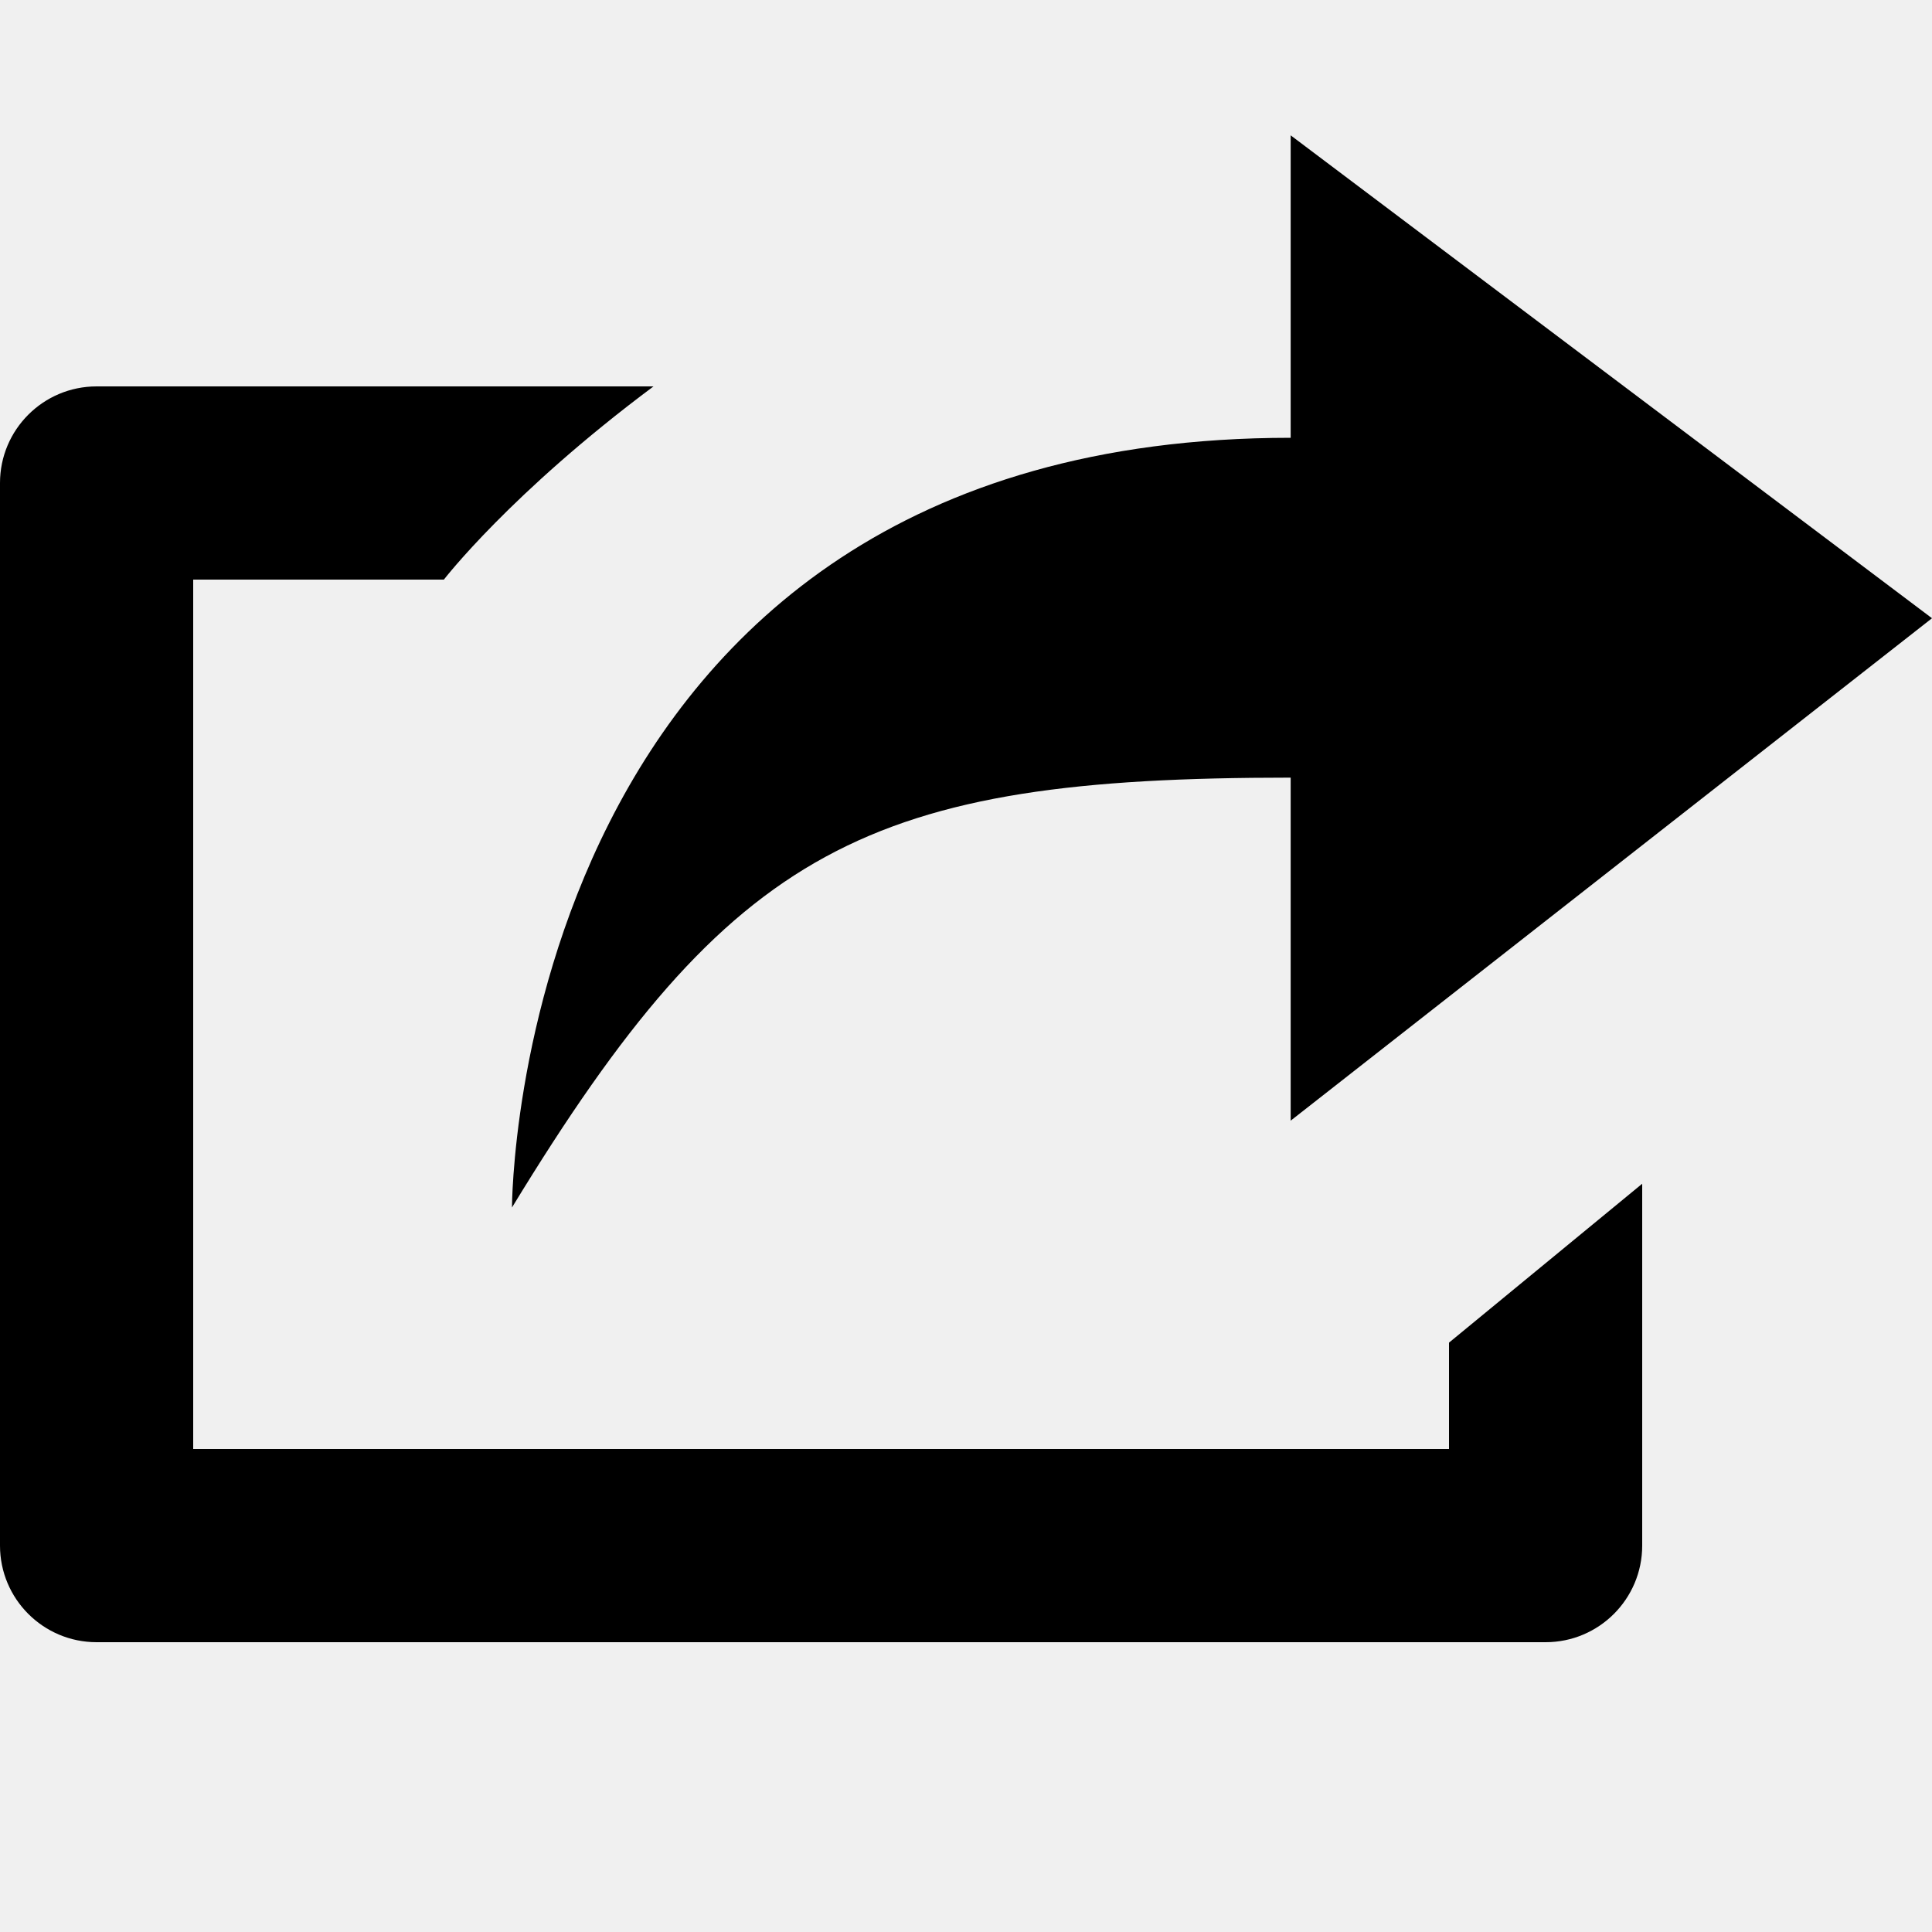
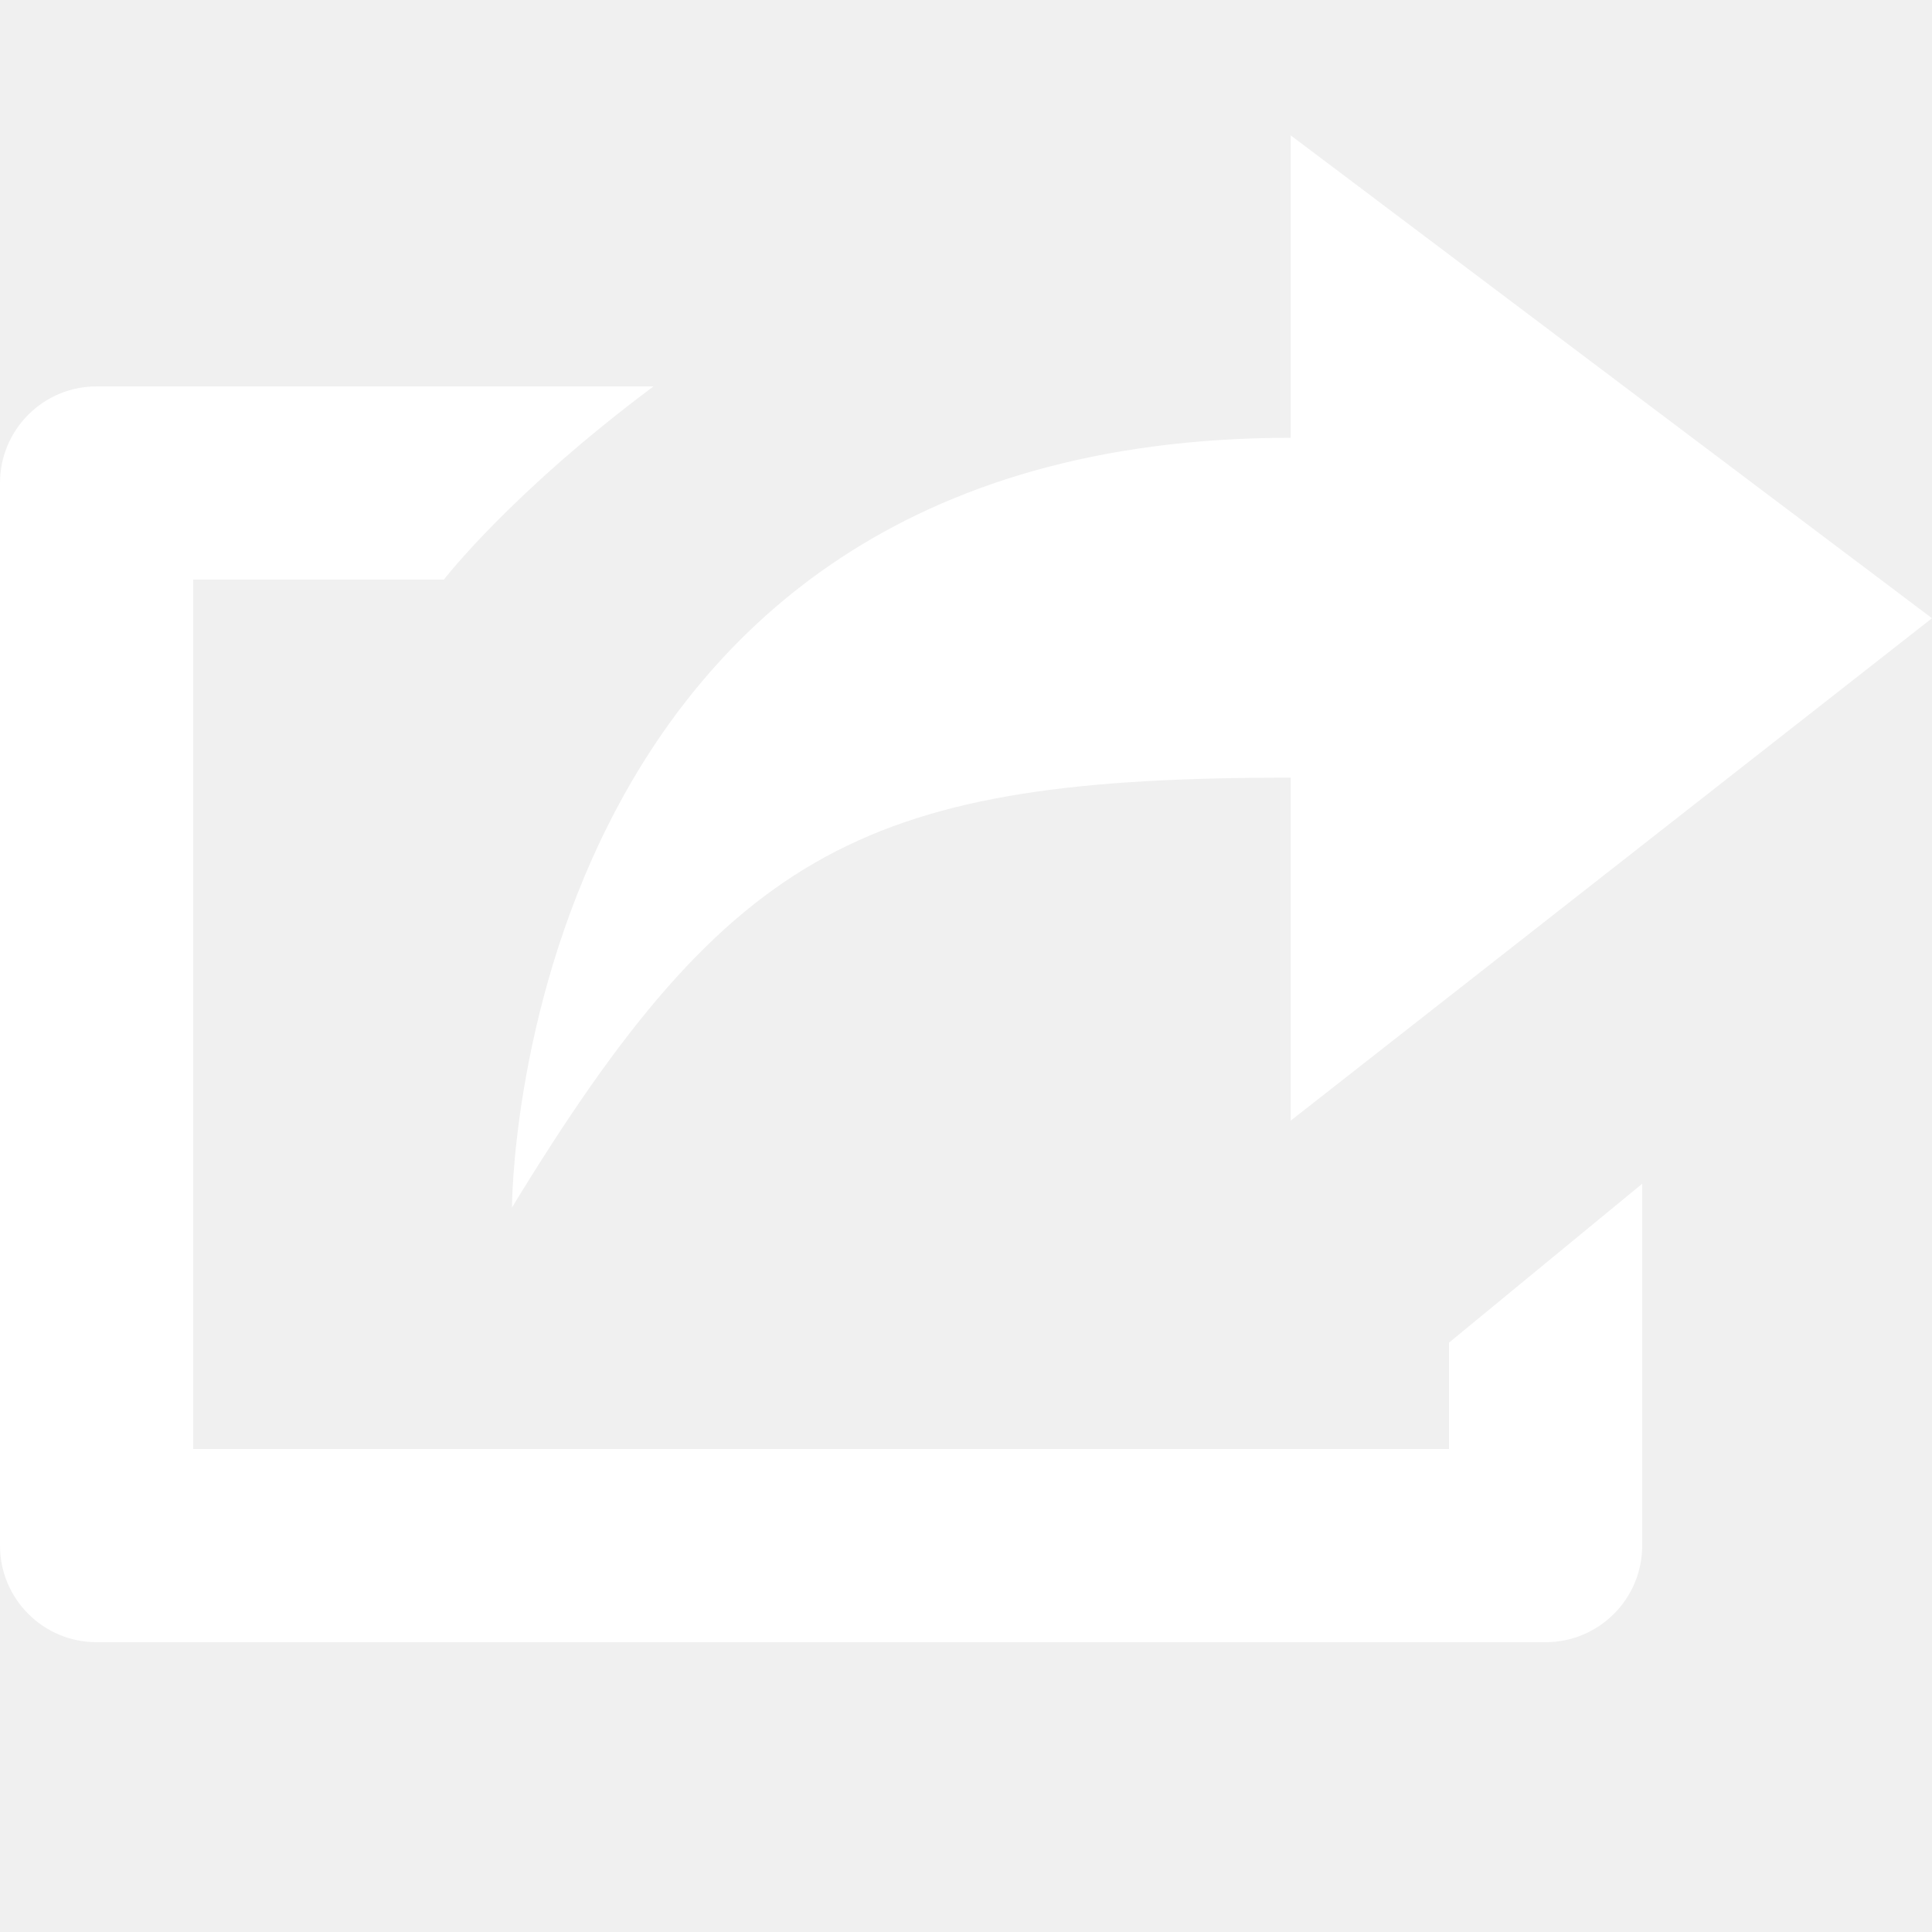
- <svg xmlns="http://www.w3.org/2000/svg" fill="#000000" width="800px" height="800px" viewBox="0 0 20 20">
+ <svg xmlns="http://www.w3.org/2000/svg" fill="#FFFFFF" width="800px" height="800px" viewBox="0 0 20 20">
  <g id="SVGRepo_bgCarrier" stroke-width="0" />
  <g id="SVGRepo_tracerCarrier" stroke-linecap="round" stroke-linejoin="round" />
  <g id="SVGRepo_iconCarrier">
    <path d="M15 15H2V6h2.595s.689-.896 2.17-2H1a1 1 0 0 0-1 1v11a1 1 0 0 0 1 1h15a1 1 0 0 0 1-1v-3.746l-2 1.645V15zm-1.639-6.95v3.551L20 6.4l-6.639-4.999v3.131C5.3 4.532 5.3 12.5 5.3 12.5c2.282-3.748 3.686-4.45 8.061-4.45z" />
  </g>
</svg>
